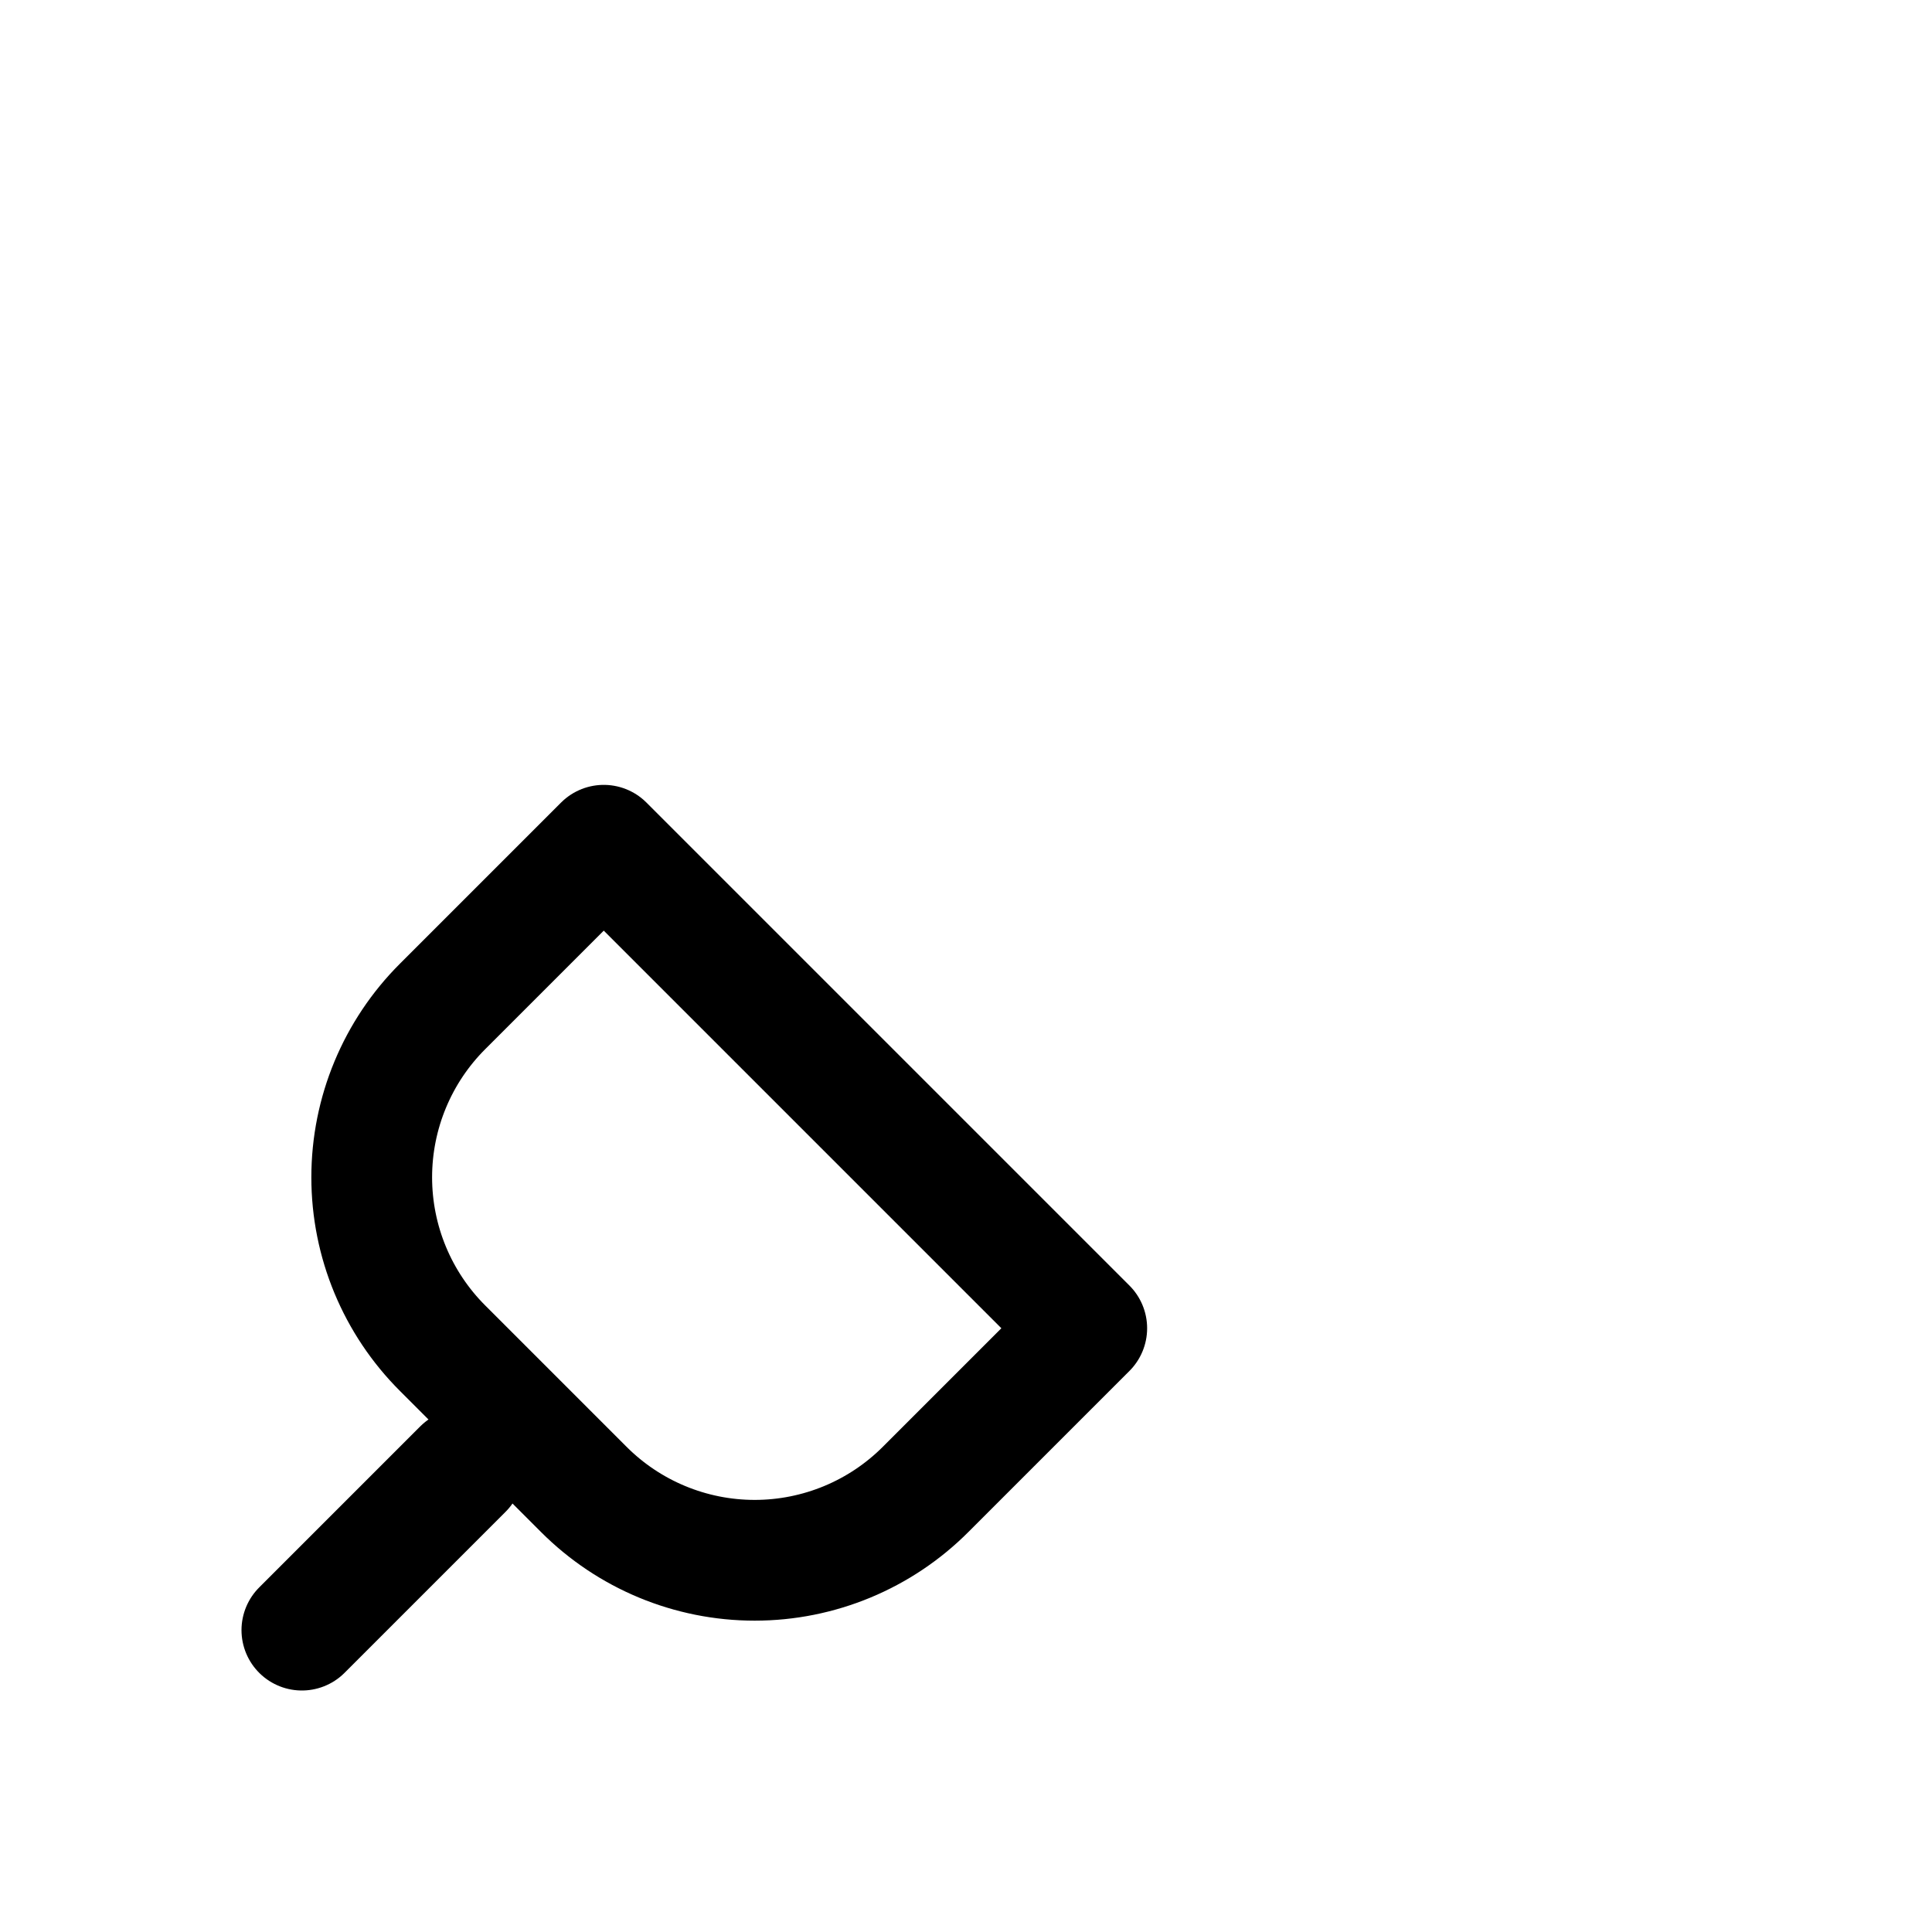
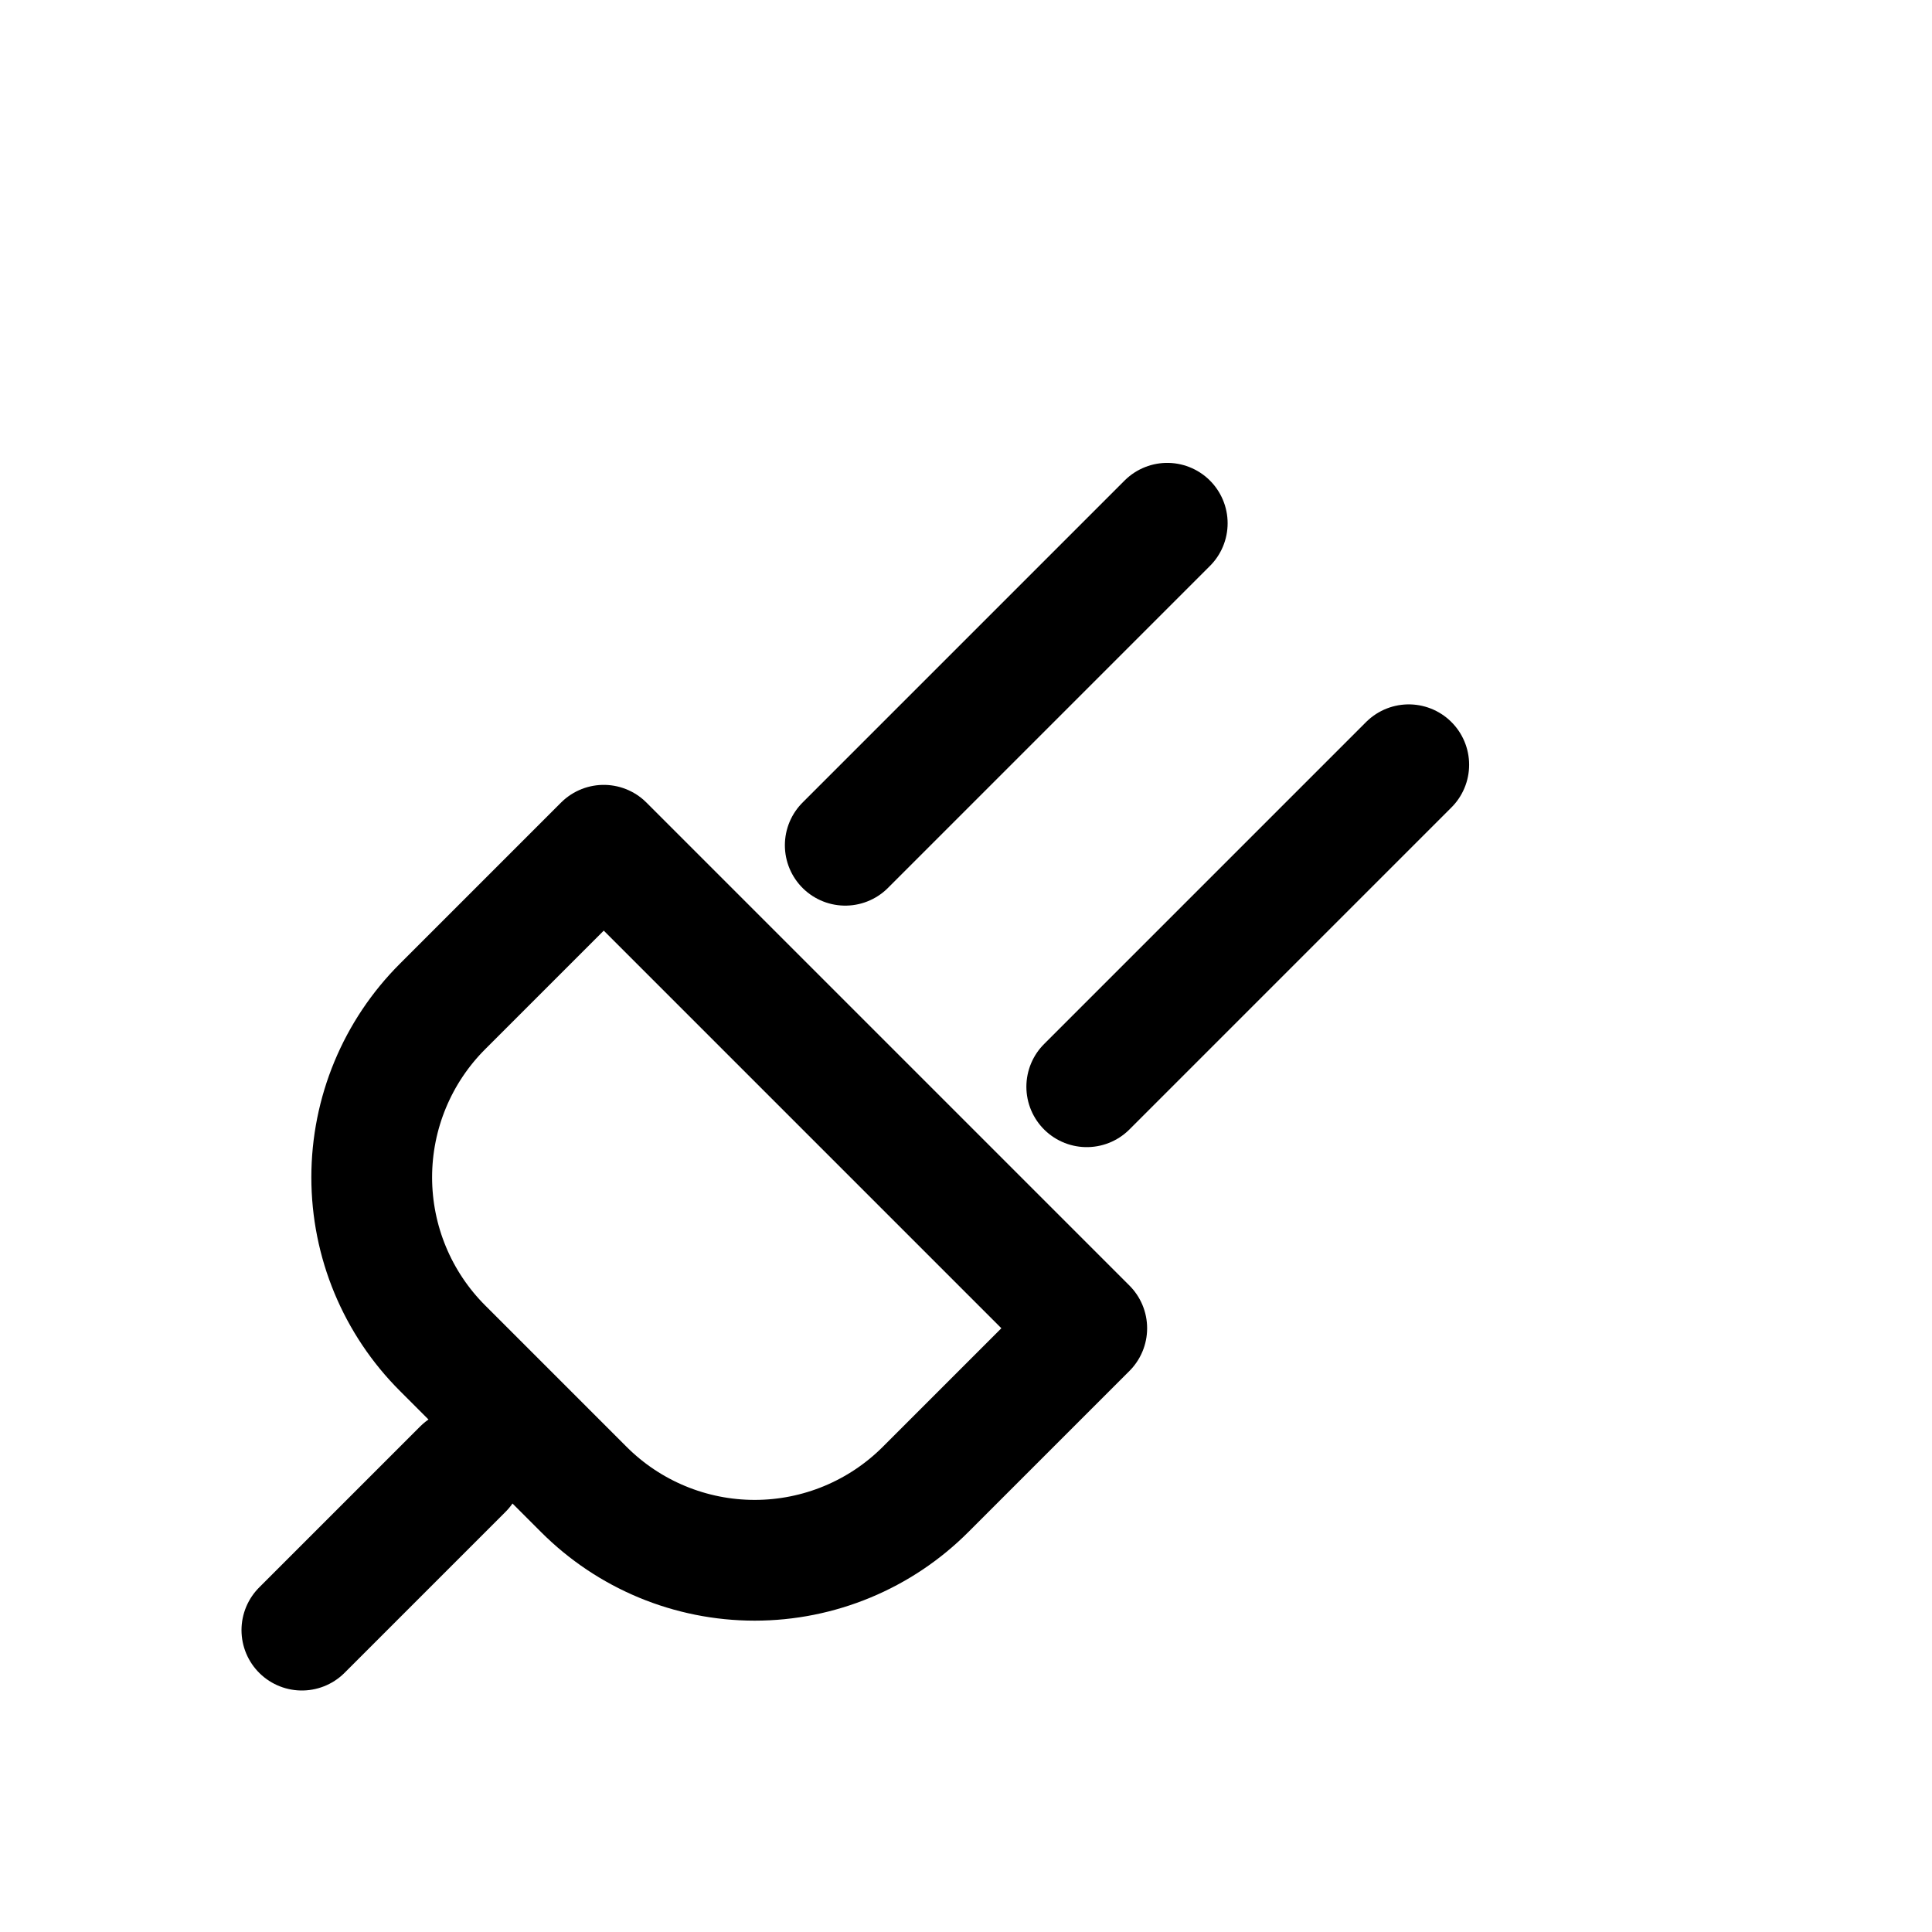
<svg xmlns="http://www.w3.org/2000/svg" width="24" height="24" viewBox="0 0 24 24">
  <g fill="none" stroke="black" stroke-width="1.5" stroke-linecap="round" stroke-linejoin="round">
-     <path d="M7.5 10.5L13.5 16.5L11.5 18.5A3 3 0 0 1 7.25 18.5L5.5 16.75A3 3 0 0 1 5.5 12.5L7.5 10.5ZM5.75 18.25L3.75 20.25" />
+     <path d="M7.5 10.5L13.5 16.5L11.5 18.5A3 3 0 0 1 7.25 18.5L5.5 16.75A3 3 0 0 1 5.5 12.5L7.5 10.5ZM5.75 18.25L3.75 20.25M10.5 10.5L14.5 6.5M13.5 13.5L17.5 9.5" />
  </g>
</svg>
